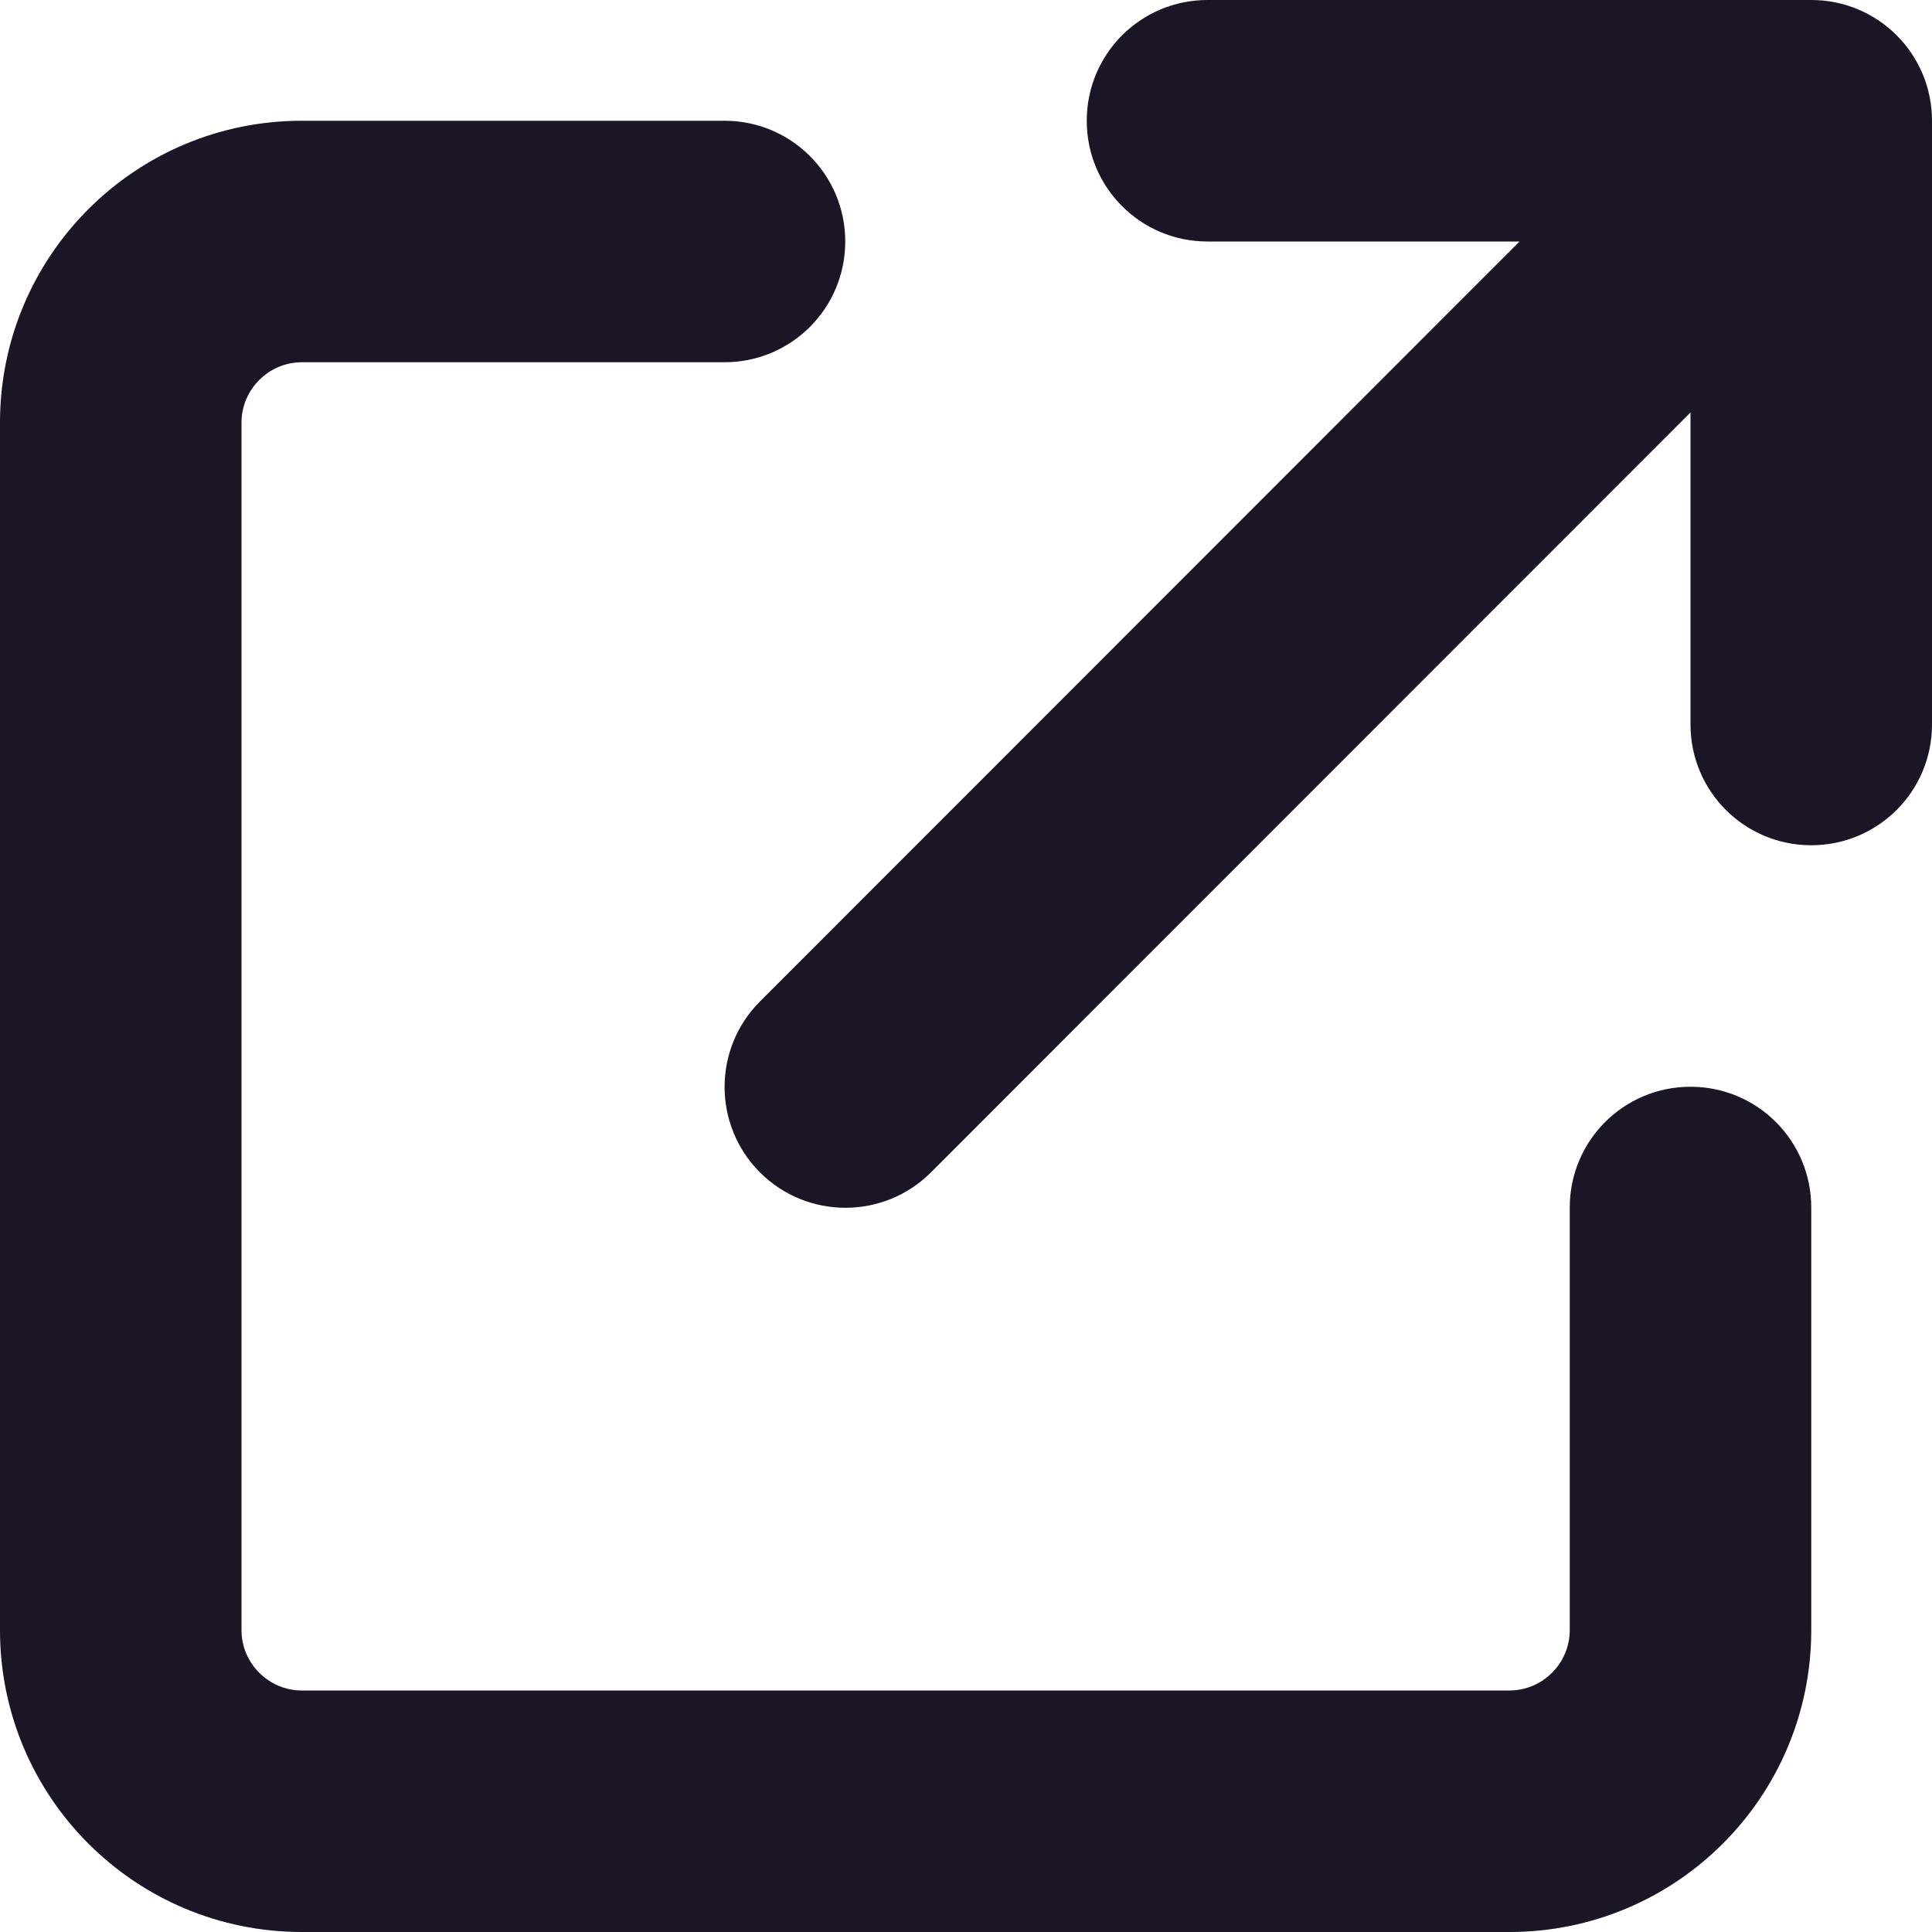
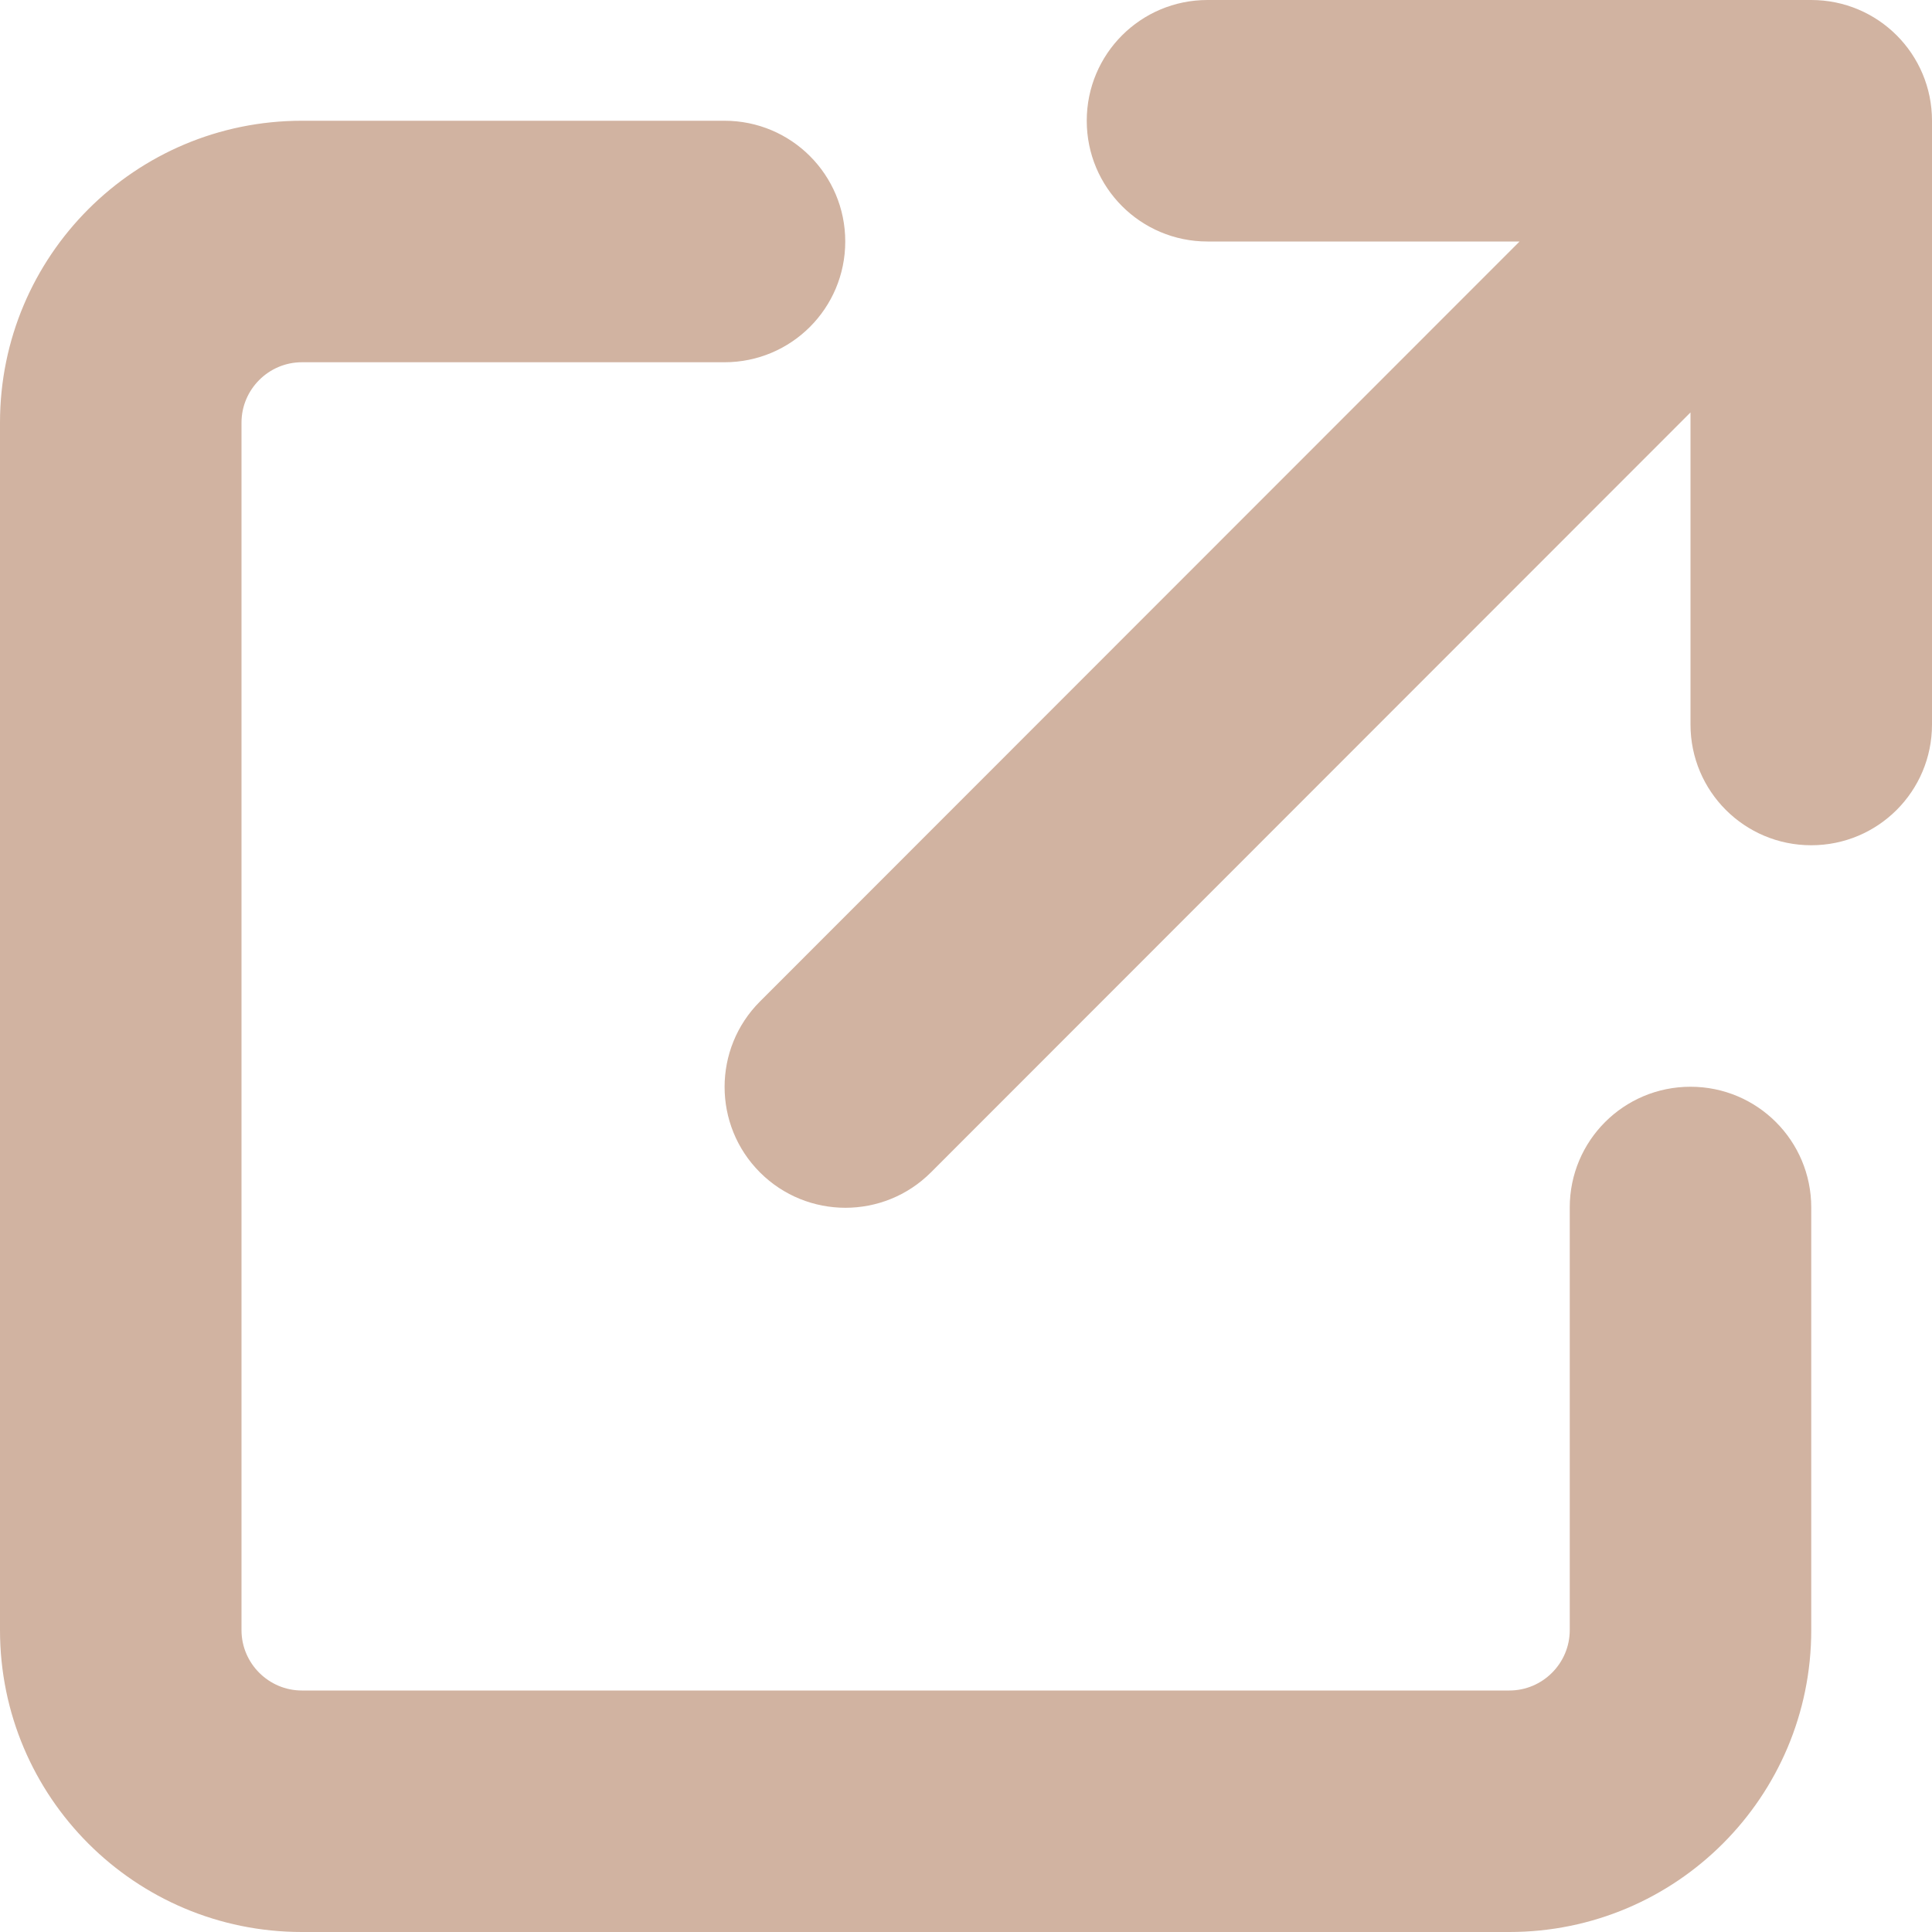
<svg xmlns="http://www.w3.org/2000/svg" viewBox="0 0 512 512">
-   <path fill="#1B1525" d="M320 0c-17.7 0-32 14.3-32 32s14.3 32 32 32l82.7 0L201.4 265.4c-12.5 12.5-12.5 32.8 0 45.3s32.8 12.5 45.3 0L448 109.3l0 82.7c0 17.7 14.3 32 32 32s32-14.3 32-32l0-160c0-17.7-14.3-32-32-32L320 0zM80 32C35.8 32 0 67.8 0 112L0 432c0 44.2 35.8 80 80 80l320 0c44.2 0 80-35.8 80-80l0-112c0-17.7-14.3-32-32-32s-32 14.3-32 32l0 112c0 8.8-7.2 16-16 16L80 448c-8.8 0-16-7.2-16-16l0-320c0-8.8 7.2-16 16-16l112 0c17.7 0 32-14.3 32-32s-14.3-32-32-32L80 32z" />
+   <path fill="#D1B3A1" d="M320 0c-17.7 0-32 14.3-32 32s14.3 32 32 32l82.7 0L201.4 265.4c-12.5 12.5-12.5 32.8 0 45.3s32.8 12.5 45.3 0L448 109.3l0 82.7c0 17.7 14.3 32 32 32s32-14.3 32-32l0-160c0-17.7-14.3-32-32-32L320 0zM80 32C35.8 32 0 67.8 0 112L0 432c0 44.2 35.8 80 80 80l320 0c44.2 0 80-35.8 80-80l0-112c0-17.7-14.3-32-32-32s-32 14.3-32 32l0 112c0 8.8-7.2 16-16 16L80 448c-8.8 0-16-7.2-16-16l0-320c0-8.8 7.2-16 16-16l112 0c17.7 0 32-14.3 32-32s-14.3-32-32-32L80 32z" />
</svg>
